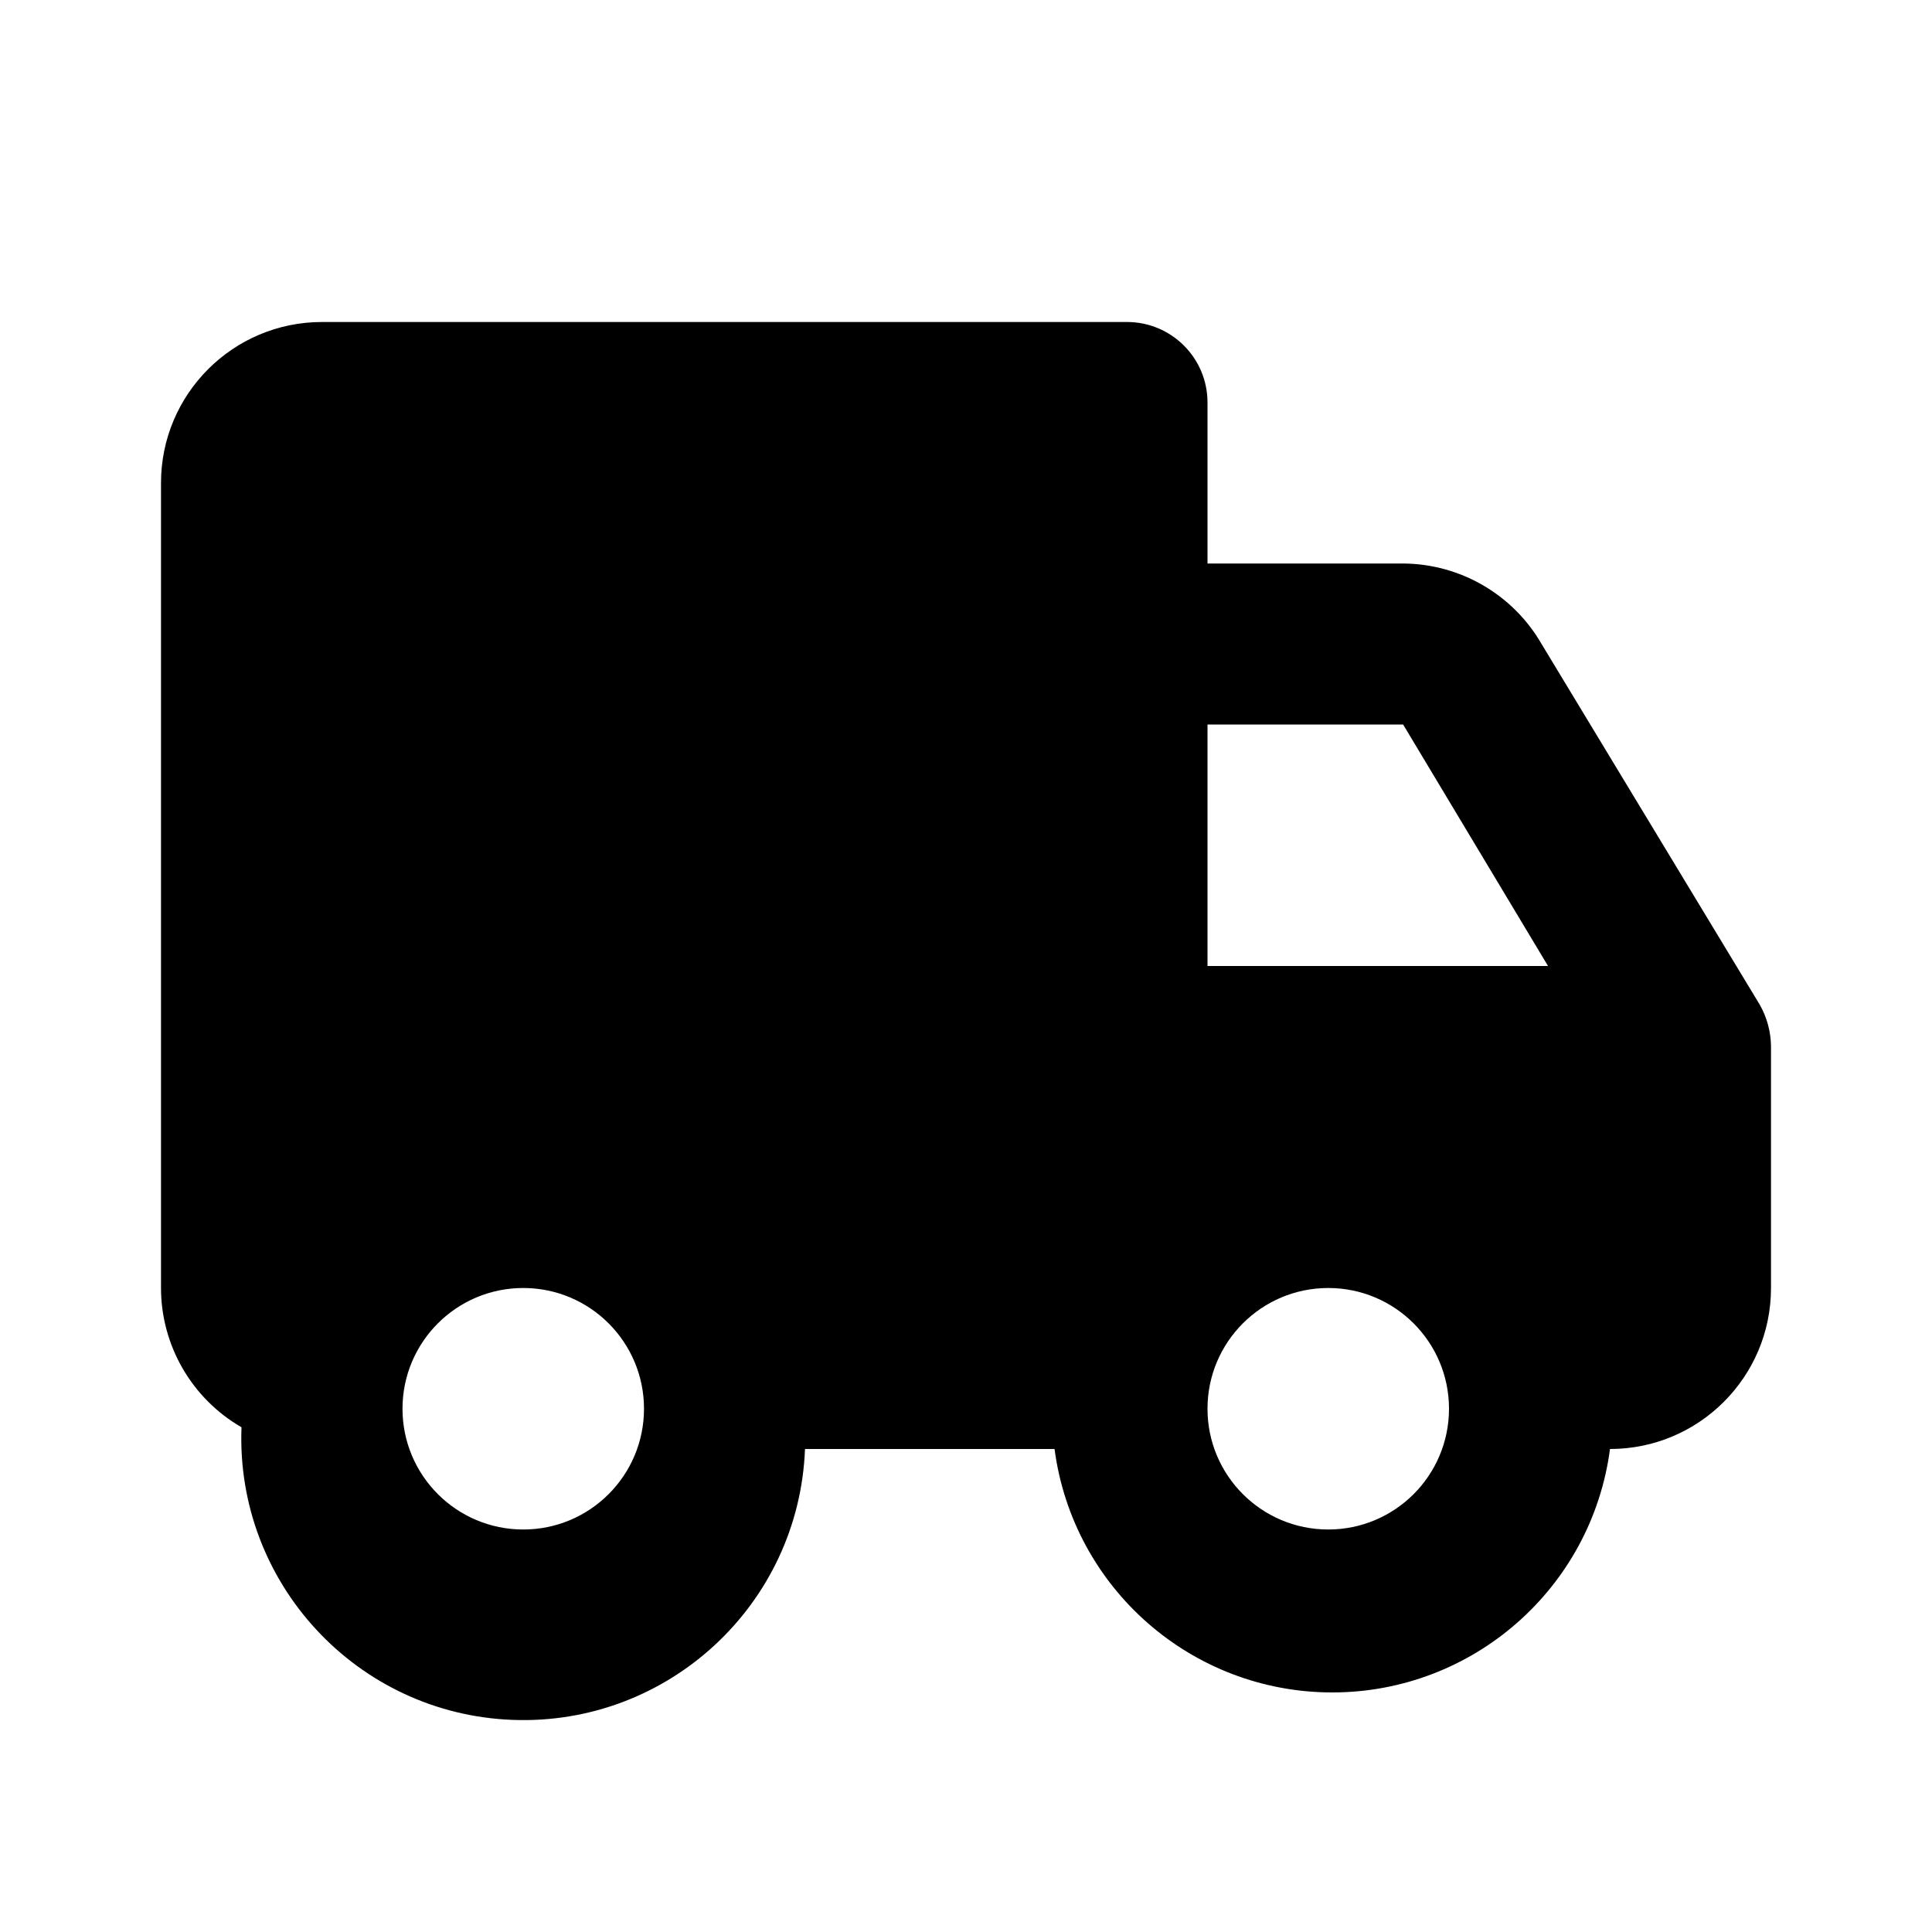
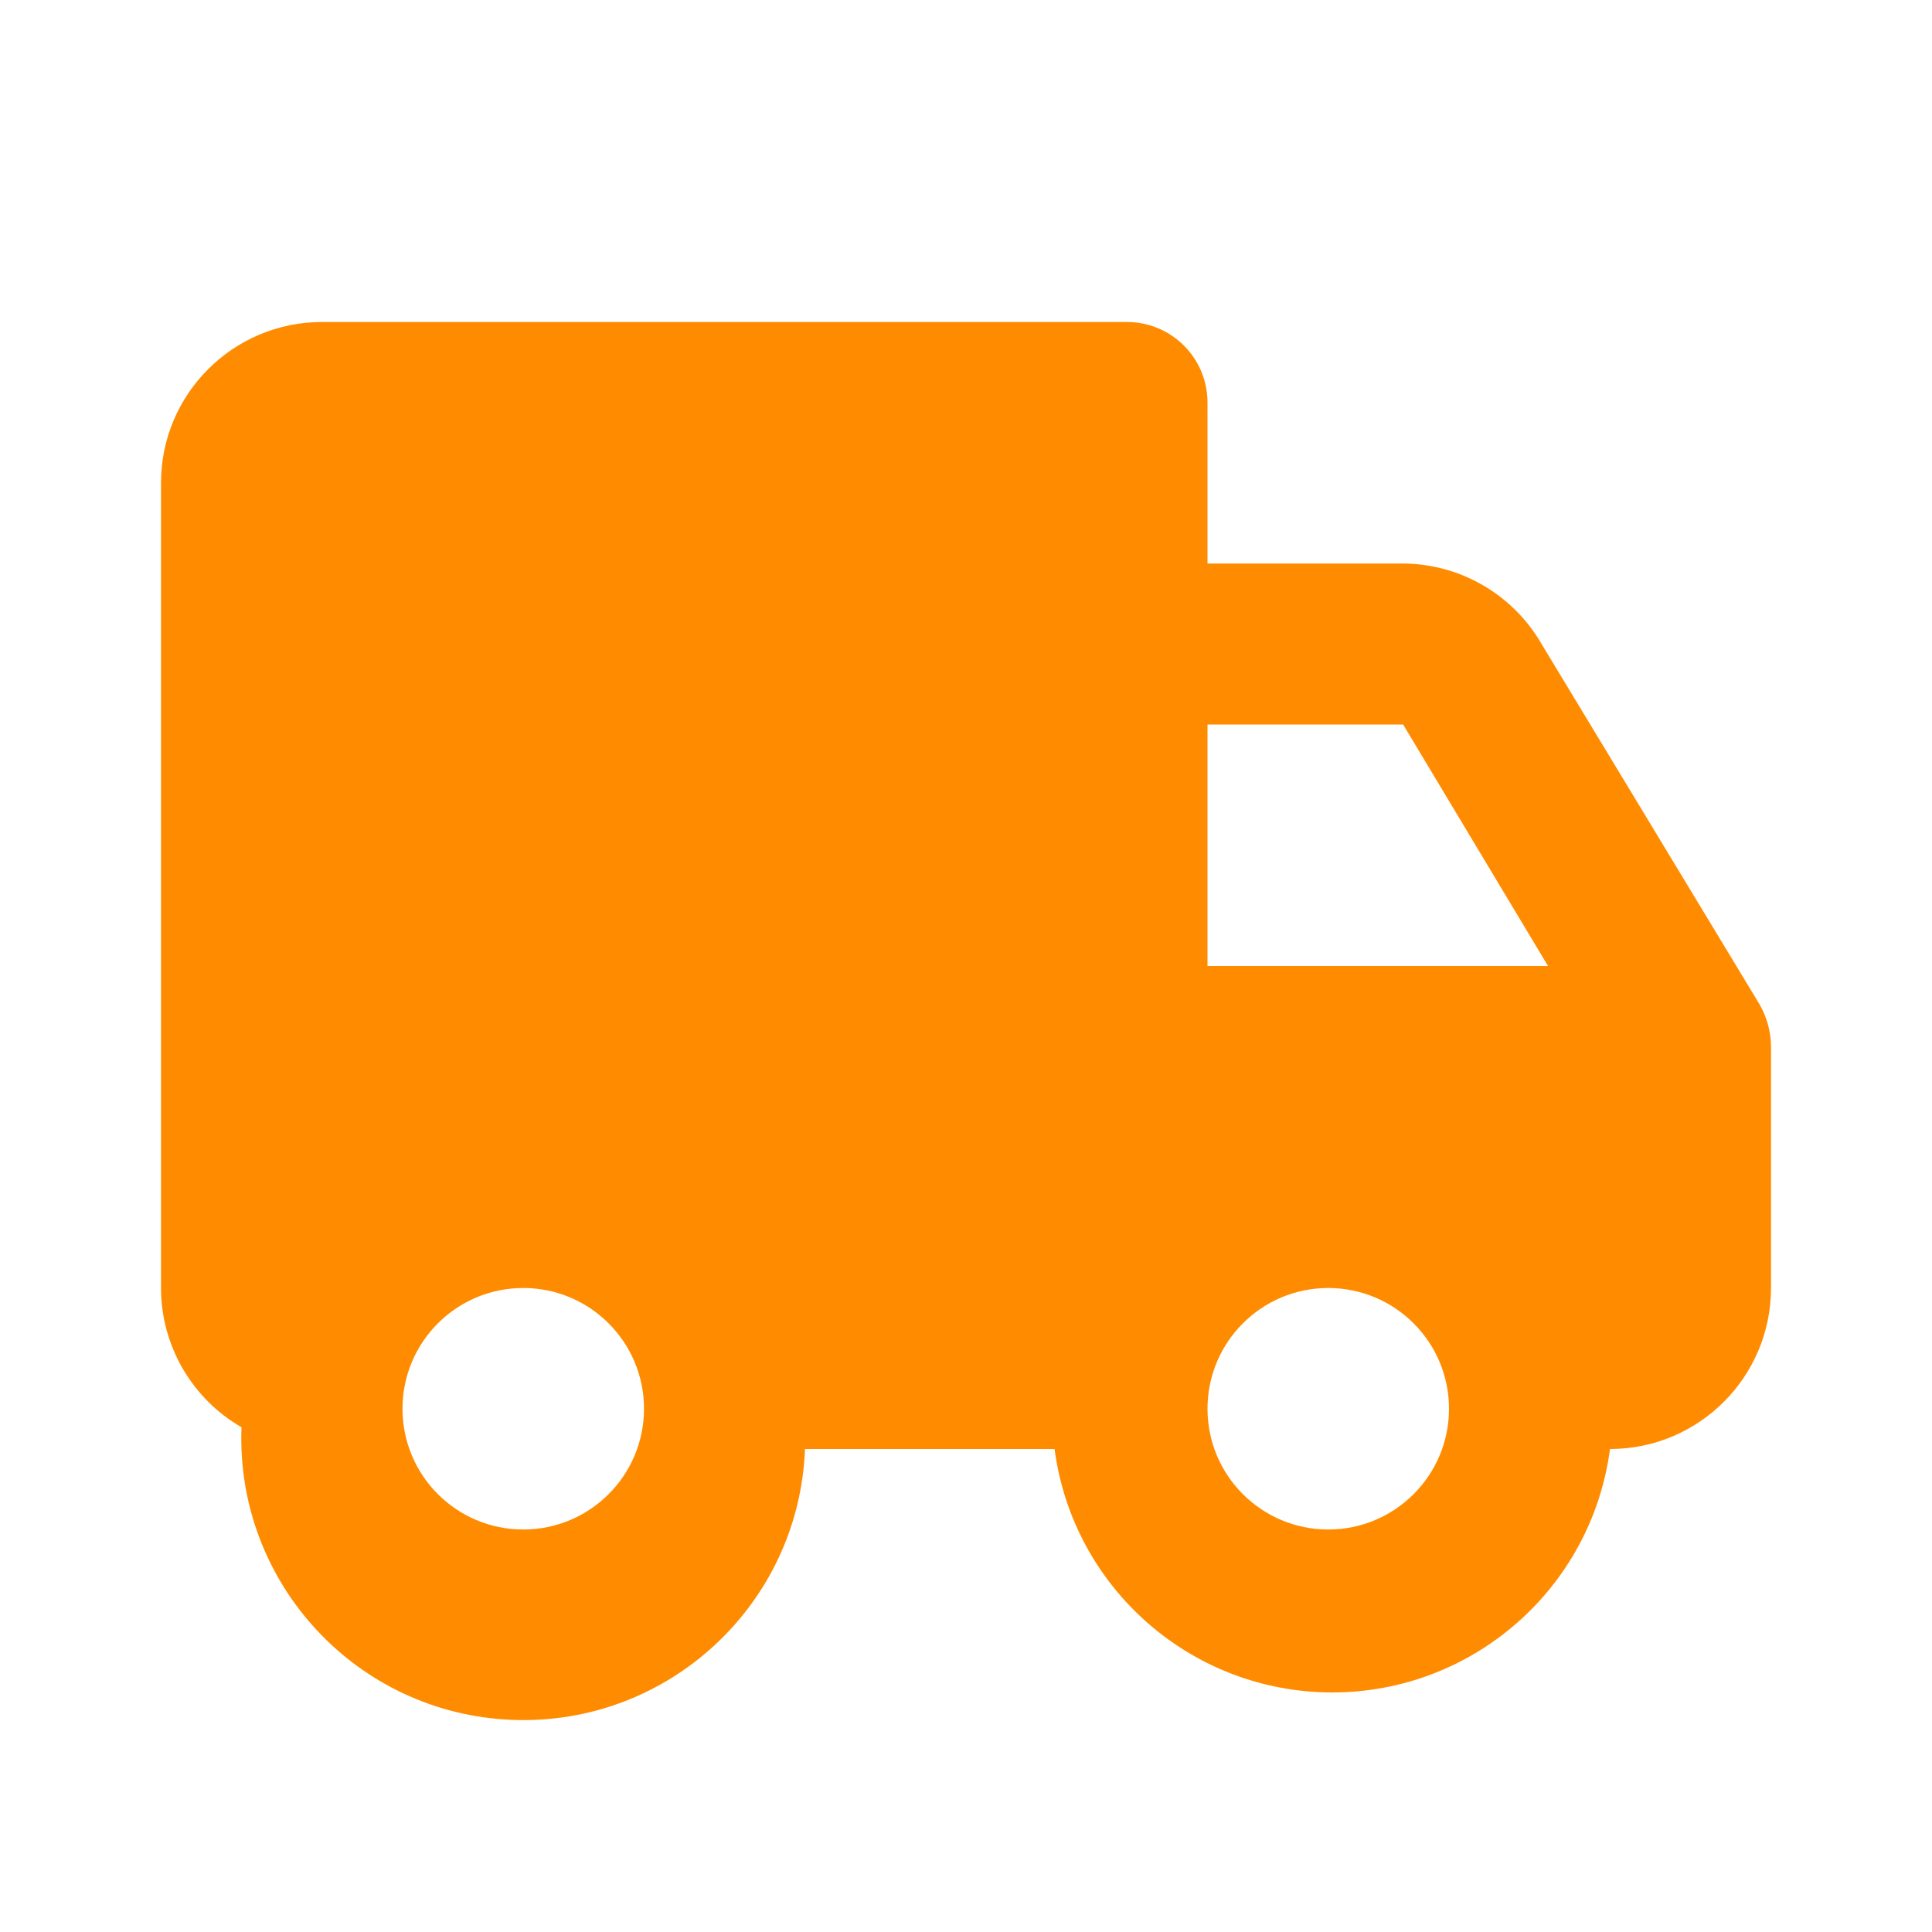
- <svg xmlns="http://www.w3.org/2000/svg" width="24" height="24" style="fill: rgba(0, 0, 0, 1);transform: ;msFilter:;">
+ <svg xmlns="http://www.w3.org/2000/svg" width="24" height="24" style="fill: rgb(255, 140, 0);transform: ;msFilter:;">
  <path d="M19.15 8a2 2 0 0 0-1.72-1H15V5a1 1 0 0 0-1-1H4a2 2 0 0 0-2 2v10a2 2 0 0 0 1 1.73 3.49 3.49 0 0 0 7 .27h3.1a3.48 3.48 0 0 0 6.9 0 2 2 0 0 0 2-2v-3a1.07 1.07 0 0 0-.14-.52zM15 9h2.43l1.8 3H15zM6.5 19A1.5 1.5 0 1 1 8 17.5 1.5 1.5 0 0 1 6.5 19zm10 0a1.5 1.5 0 1 1 1.5-1.5 1.5 1.5 0 0 1-1.5 1.5z" />
</svg>
